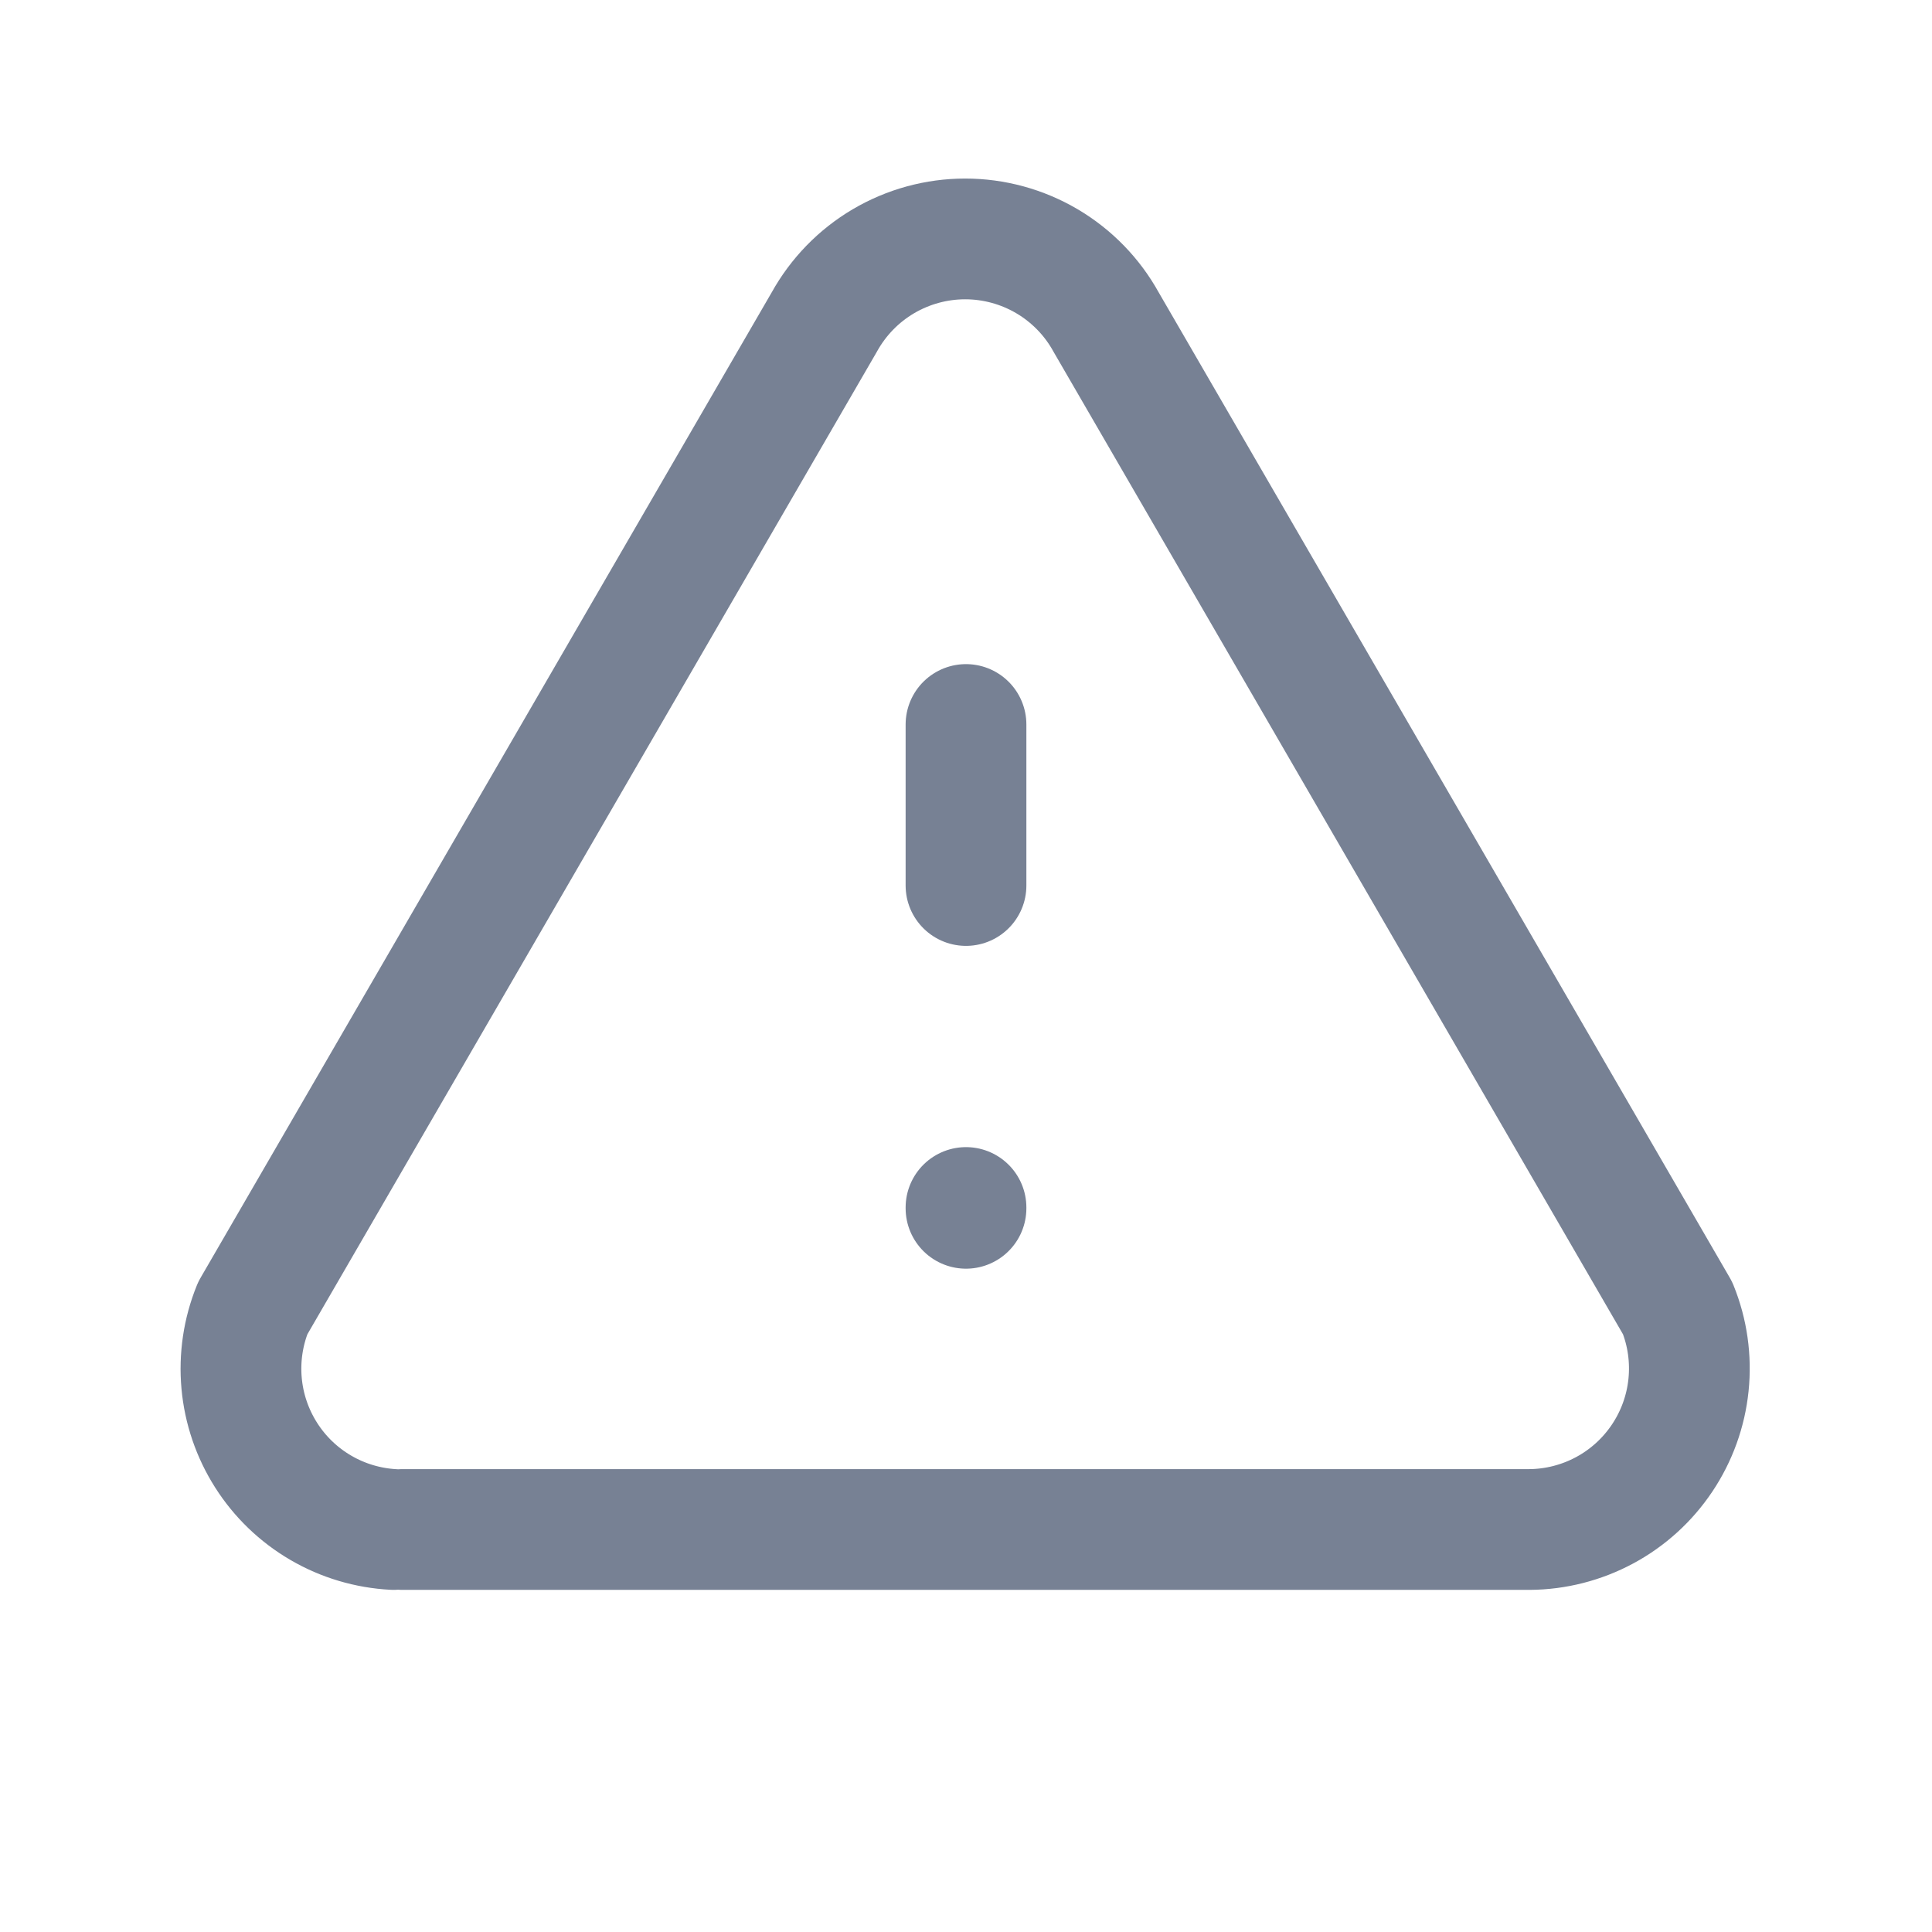
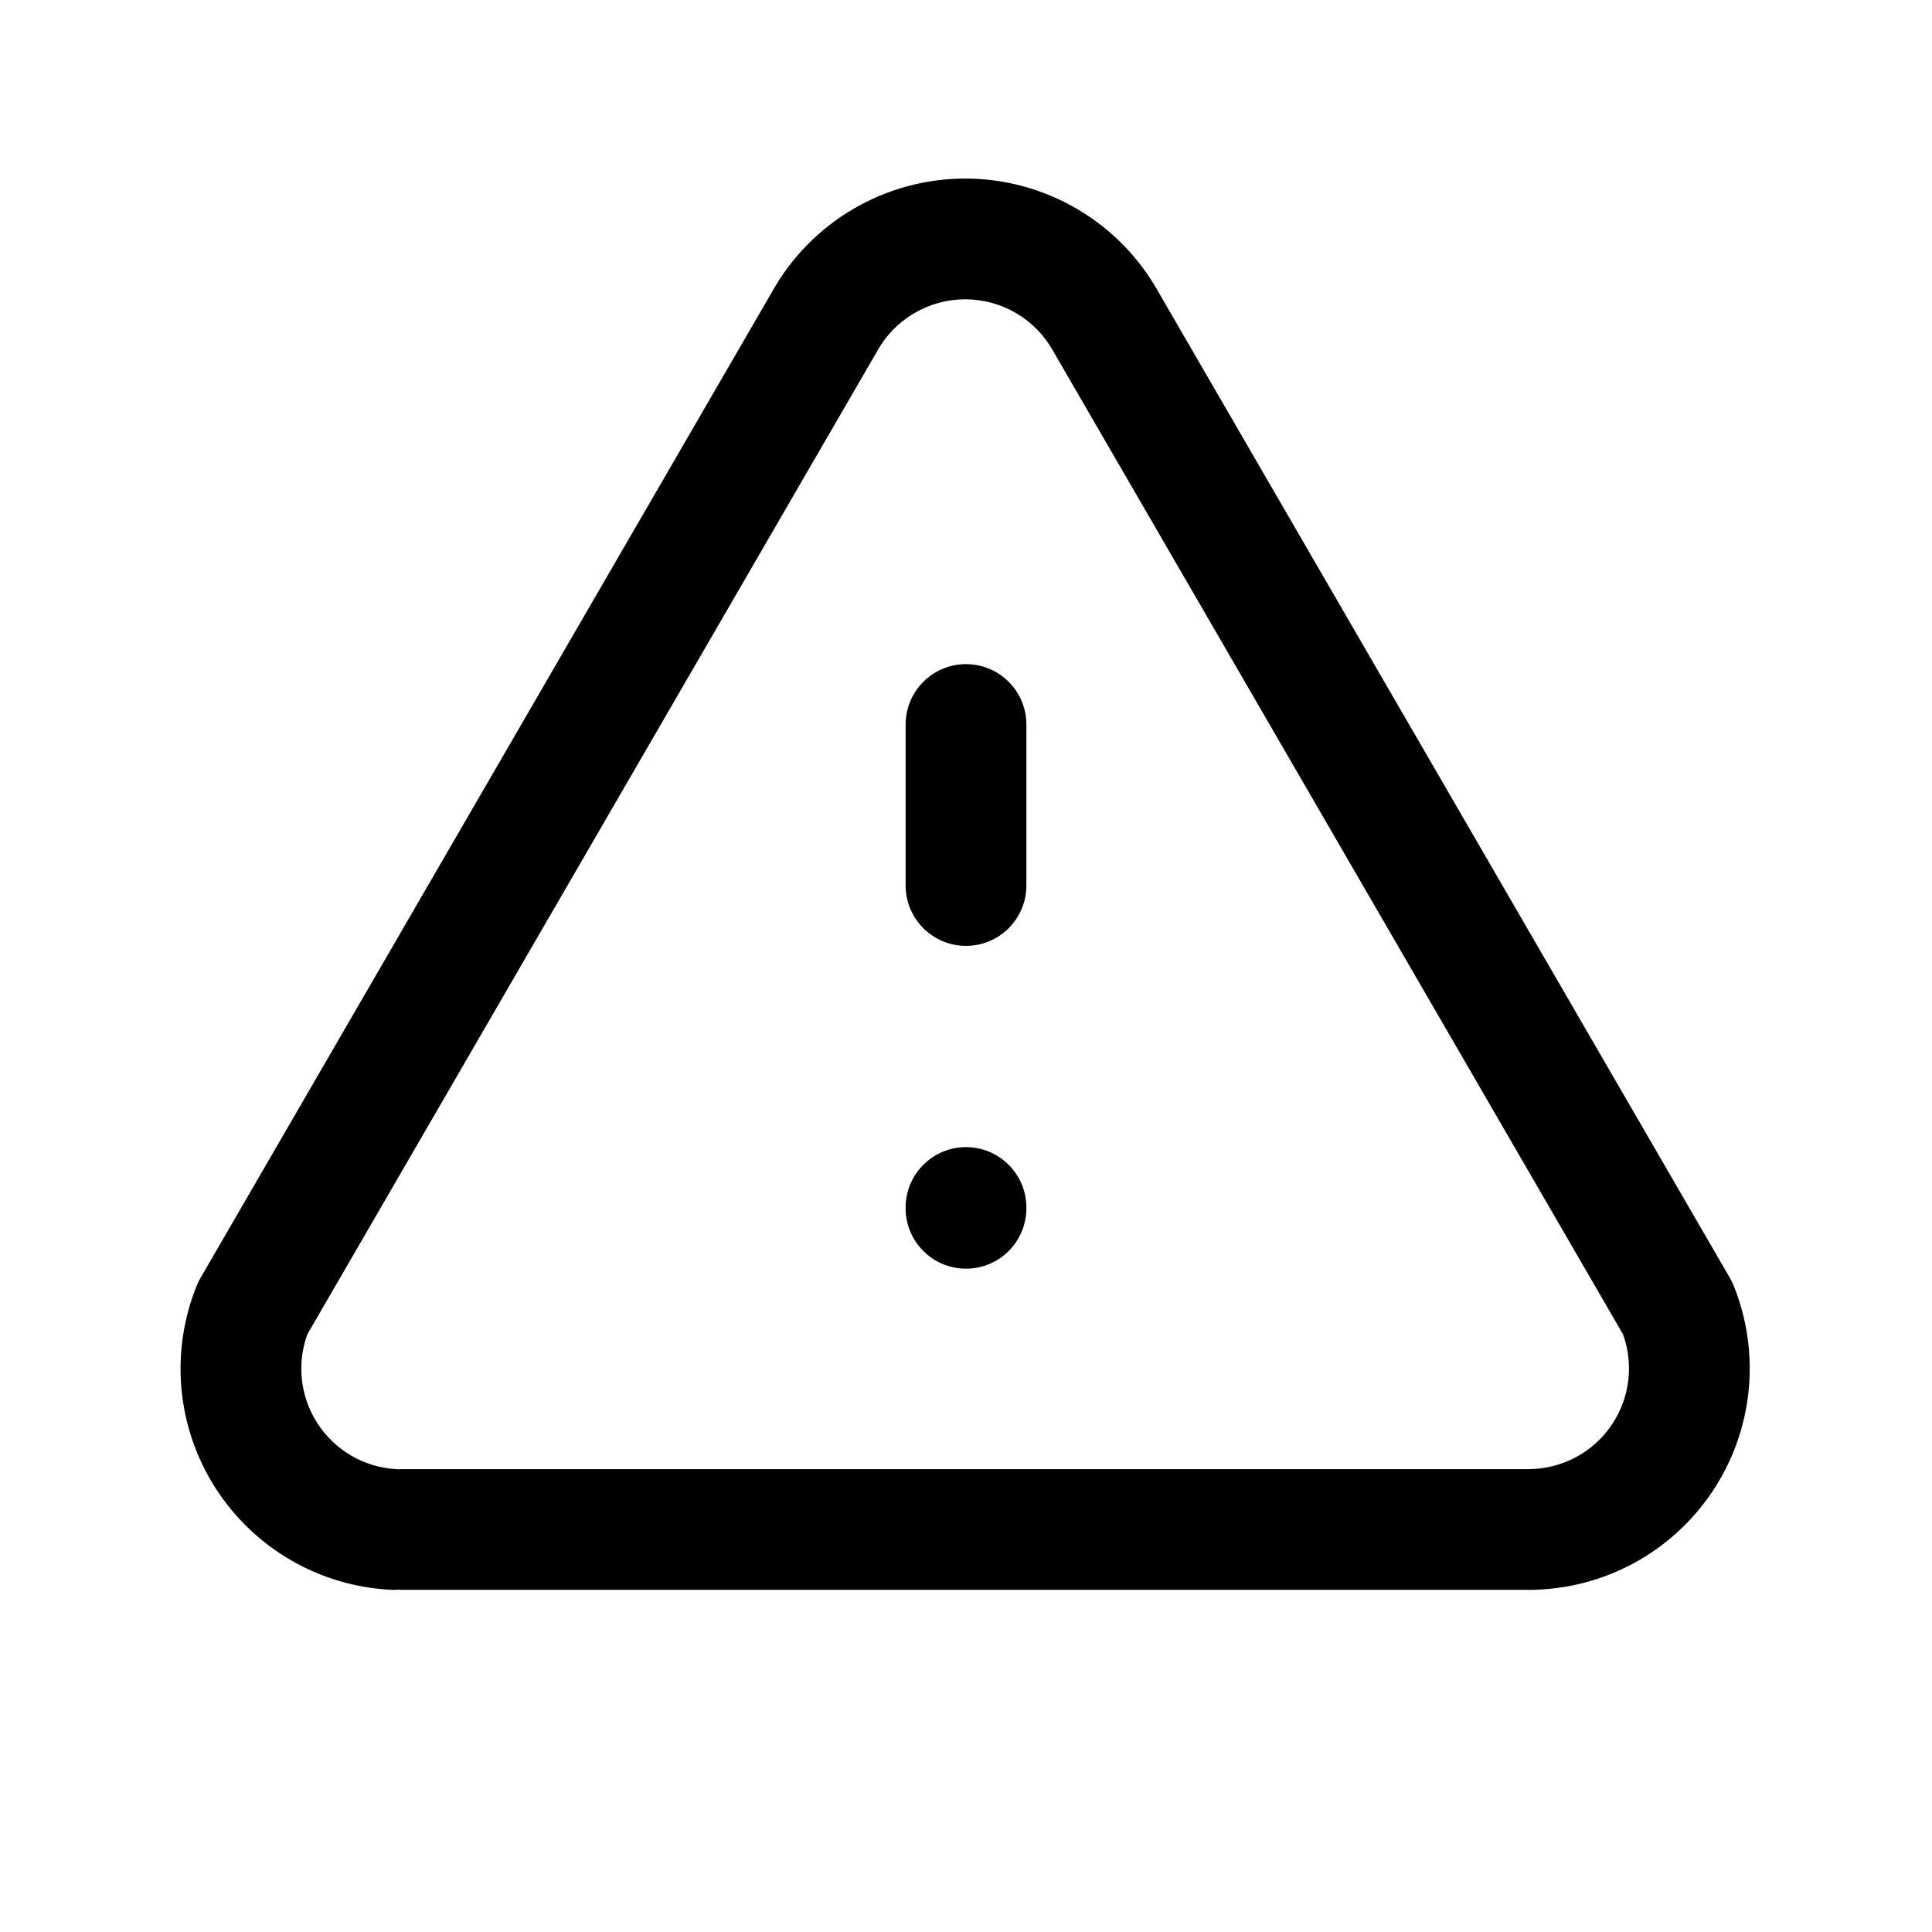
- <svg xmlns="http://www.w3.org/2000/svg" width="36" height="36" viewBox="0 0 36 36" fill="none">
-   <path d="M18 22.5V22.515M18 13.5V16.5V13.5Z" stroke="#778194" stroke-width="2.25" stroke-linecap="round" stroke-linejoin="round" />
-   <path d="M7.5 28.5H28.5C28.989 28.497 29.471 28.373 29.902 28.141C30.333 27.909 30.7 27.575 30.972 27.168C31.244 26.762 31.413 26.294 31.463 25.807C31.513 25.32 31.444 24.829 31.26 24.375L20.61 6C20.351 5.531 19.97 5.14 19.509 4.868C19.047 4.596 18.521 4.452 17.985 4.452C17.449 4.452 16.923 4.596 16.461 4.868C16 5.14 15.62 5.531 15.36 6L4.71 24.375C4.53 24.818 4.459 25.298 4.502 25.775C4.545 26.252 4.702 26.711 4.959 27.115C5.215 27.518 5.565 27.855 5.979 28.096C6.392 28.337 6.857 28.475 7.335 28.5" stroke="#778194" stroke-width="2.25" stroke-linecap="round" stroke-linejoin="round" />
+ <svg xmlns="http://www.w3.org/2000/svg" width="36" height="36" viewBox="0 0 36 36">
+   <path fill-rule="evenodd" clip-rule="evenodd" d="M18 12.375C18.621 12.375 19.125 12.879 19.125 13.5V16.5C19.125 17.121 18.621 17.625 18 17.625C17.379 17.625 16.875 17.121 16.875 16.5V13.5C16.875 12.879 17.379 12.375 18 12.375ZM18 21.375C18.621 21.375 19.125 21.879 19.125 22.5V22.515C19.125 23.136 18.621 23.64 18 23.64C17.379 23.64 16.875 23.136 16.875 22.515V22.5C16.875 21.879 17.379 21.375 18 21.375Z" />
+   <path fill-rule="evenodd" clip-rule="evenodd" d="M15.89 3.899C16.525 3.525 17.248 3.327 17.985 3.327C18.722 3.327 19.445 3.525 20.08 3.899C20.711 4.271 21.232 4.805 21.588 5.445L32.233 23.811C32.26 23.856 32.283 23.904 32.303 23.953C32.555 24.577 32.651 25.253 32.582 25.922C32.513 26.592 32.282 27.234 31.907 27.794C31.533 28.353 31.028 28.812 30.435 29.132C29.843 29.451 29.181 29.62 28.508 29.625L28.5 29.625H7.5C7.472 29.625 7.445 29.624 7.418 29.622C7.372 29.625 7.325 29.626 7.277 29.623C6.62 29.589 5.98 29.399 5.412 29.067C4.844 28.736 4.363 28.273 4.009 27.718C3.656 27.163 3.441 26.532 3.381 25.876C3.322 25.221 3.42 24.561 3.668 23.951C3.687 23.903 3.71 23.856 3.737 23.811L14.382 5.445C14.738 4.805 15.259 4.271 15.89 3.899ZM7.417 27.378C7.445 27.376 7.472 27.375 7.5 27.375H28.496C28.8 27.372 29.1 27.295 29.368 27.151C29.637 27.006 29.867 26.797 30.037 26.543C30.207 26.288 30.313 25.996 30.344 25.692C30.373 25.411 30.338 25.127 30.242 24.862L19.637 6.564L19.626 6.544C19.463 6.251 19.226 6.007 18.937 5.837C18.649 5.667 18.32 5.577 17.985 5.577C17.65 5.577 17.321 5.667 17.033 5.837C16.744 6.007 16.506 6.251 16.344 6.544L16.333 6.564L5.727 24.863C5.633 25.122 5.597 25.398 5.622 25.673C5.649 25.971 5.747 26.258 5.908 26.51C6.068 26.763 6.287 26.973 6.545 27.124C6.804 27.274 7.094 27.361 7.393 27.376C7.401 27.377 7.409 27.377 7.417 27.378Z" />
</svg>
